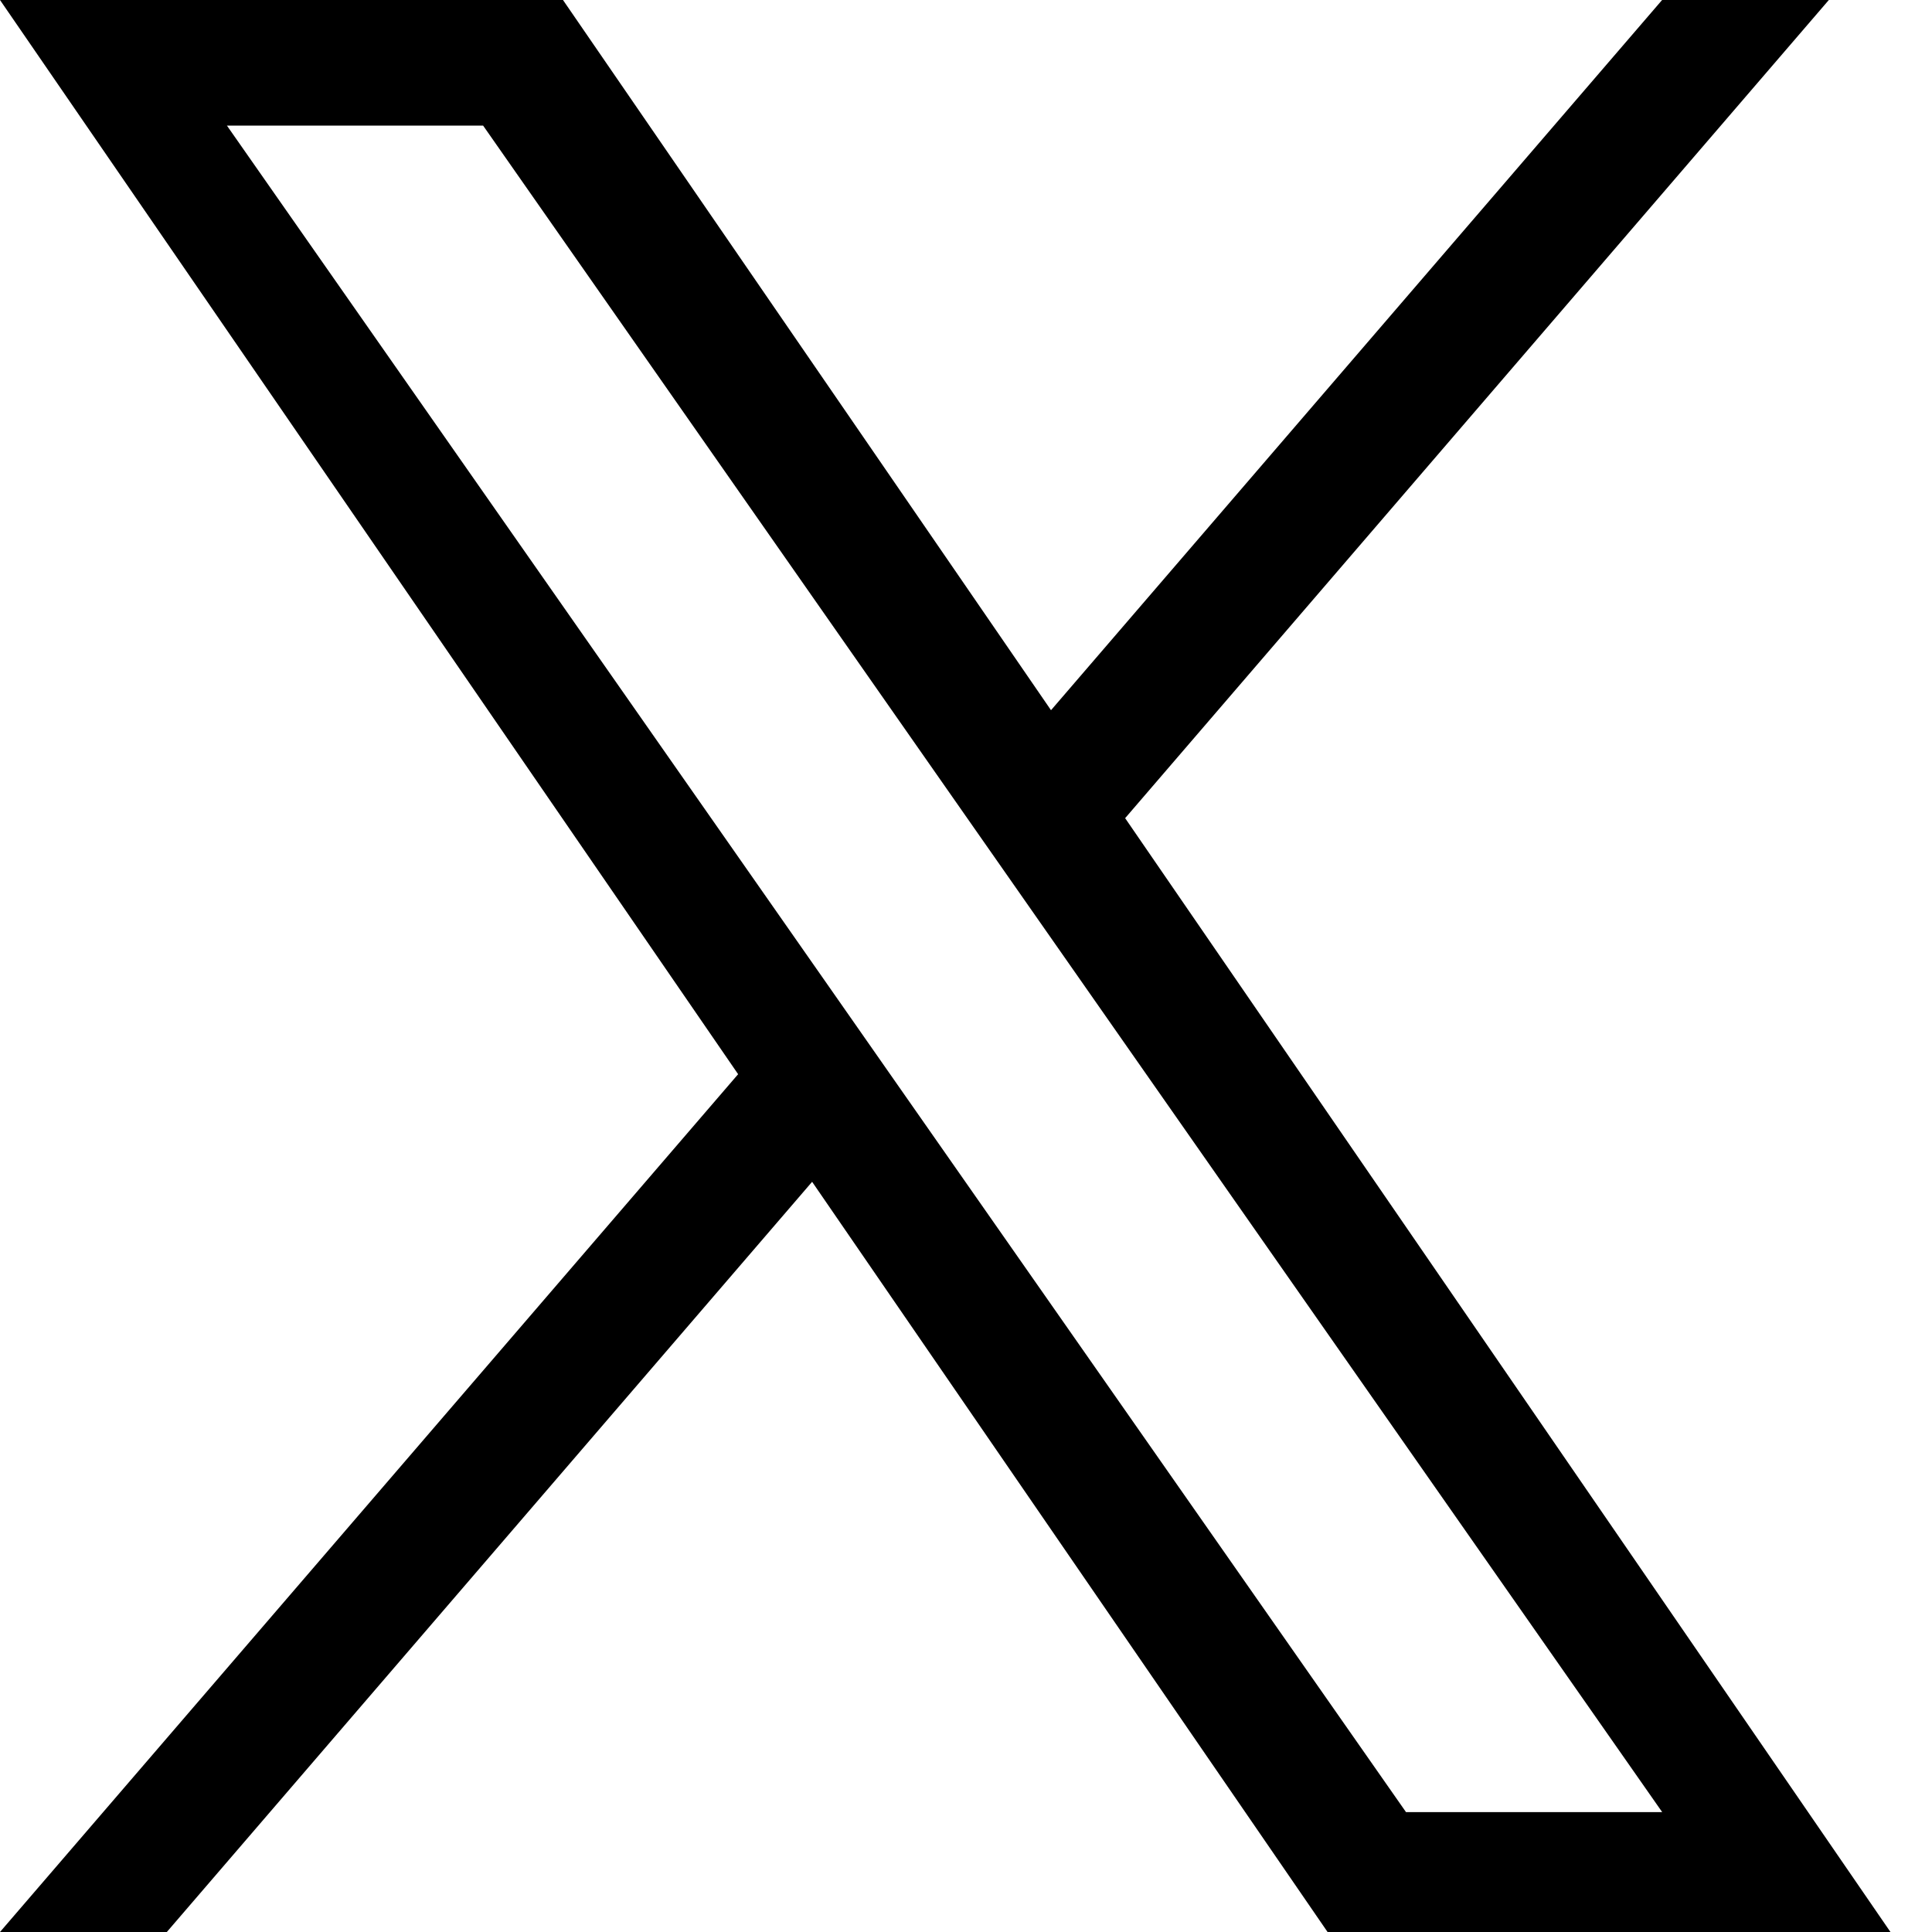
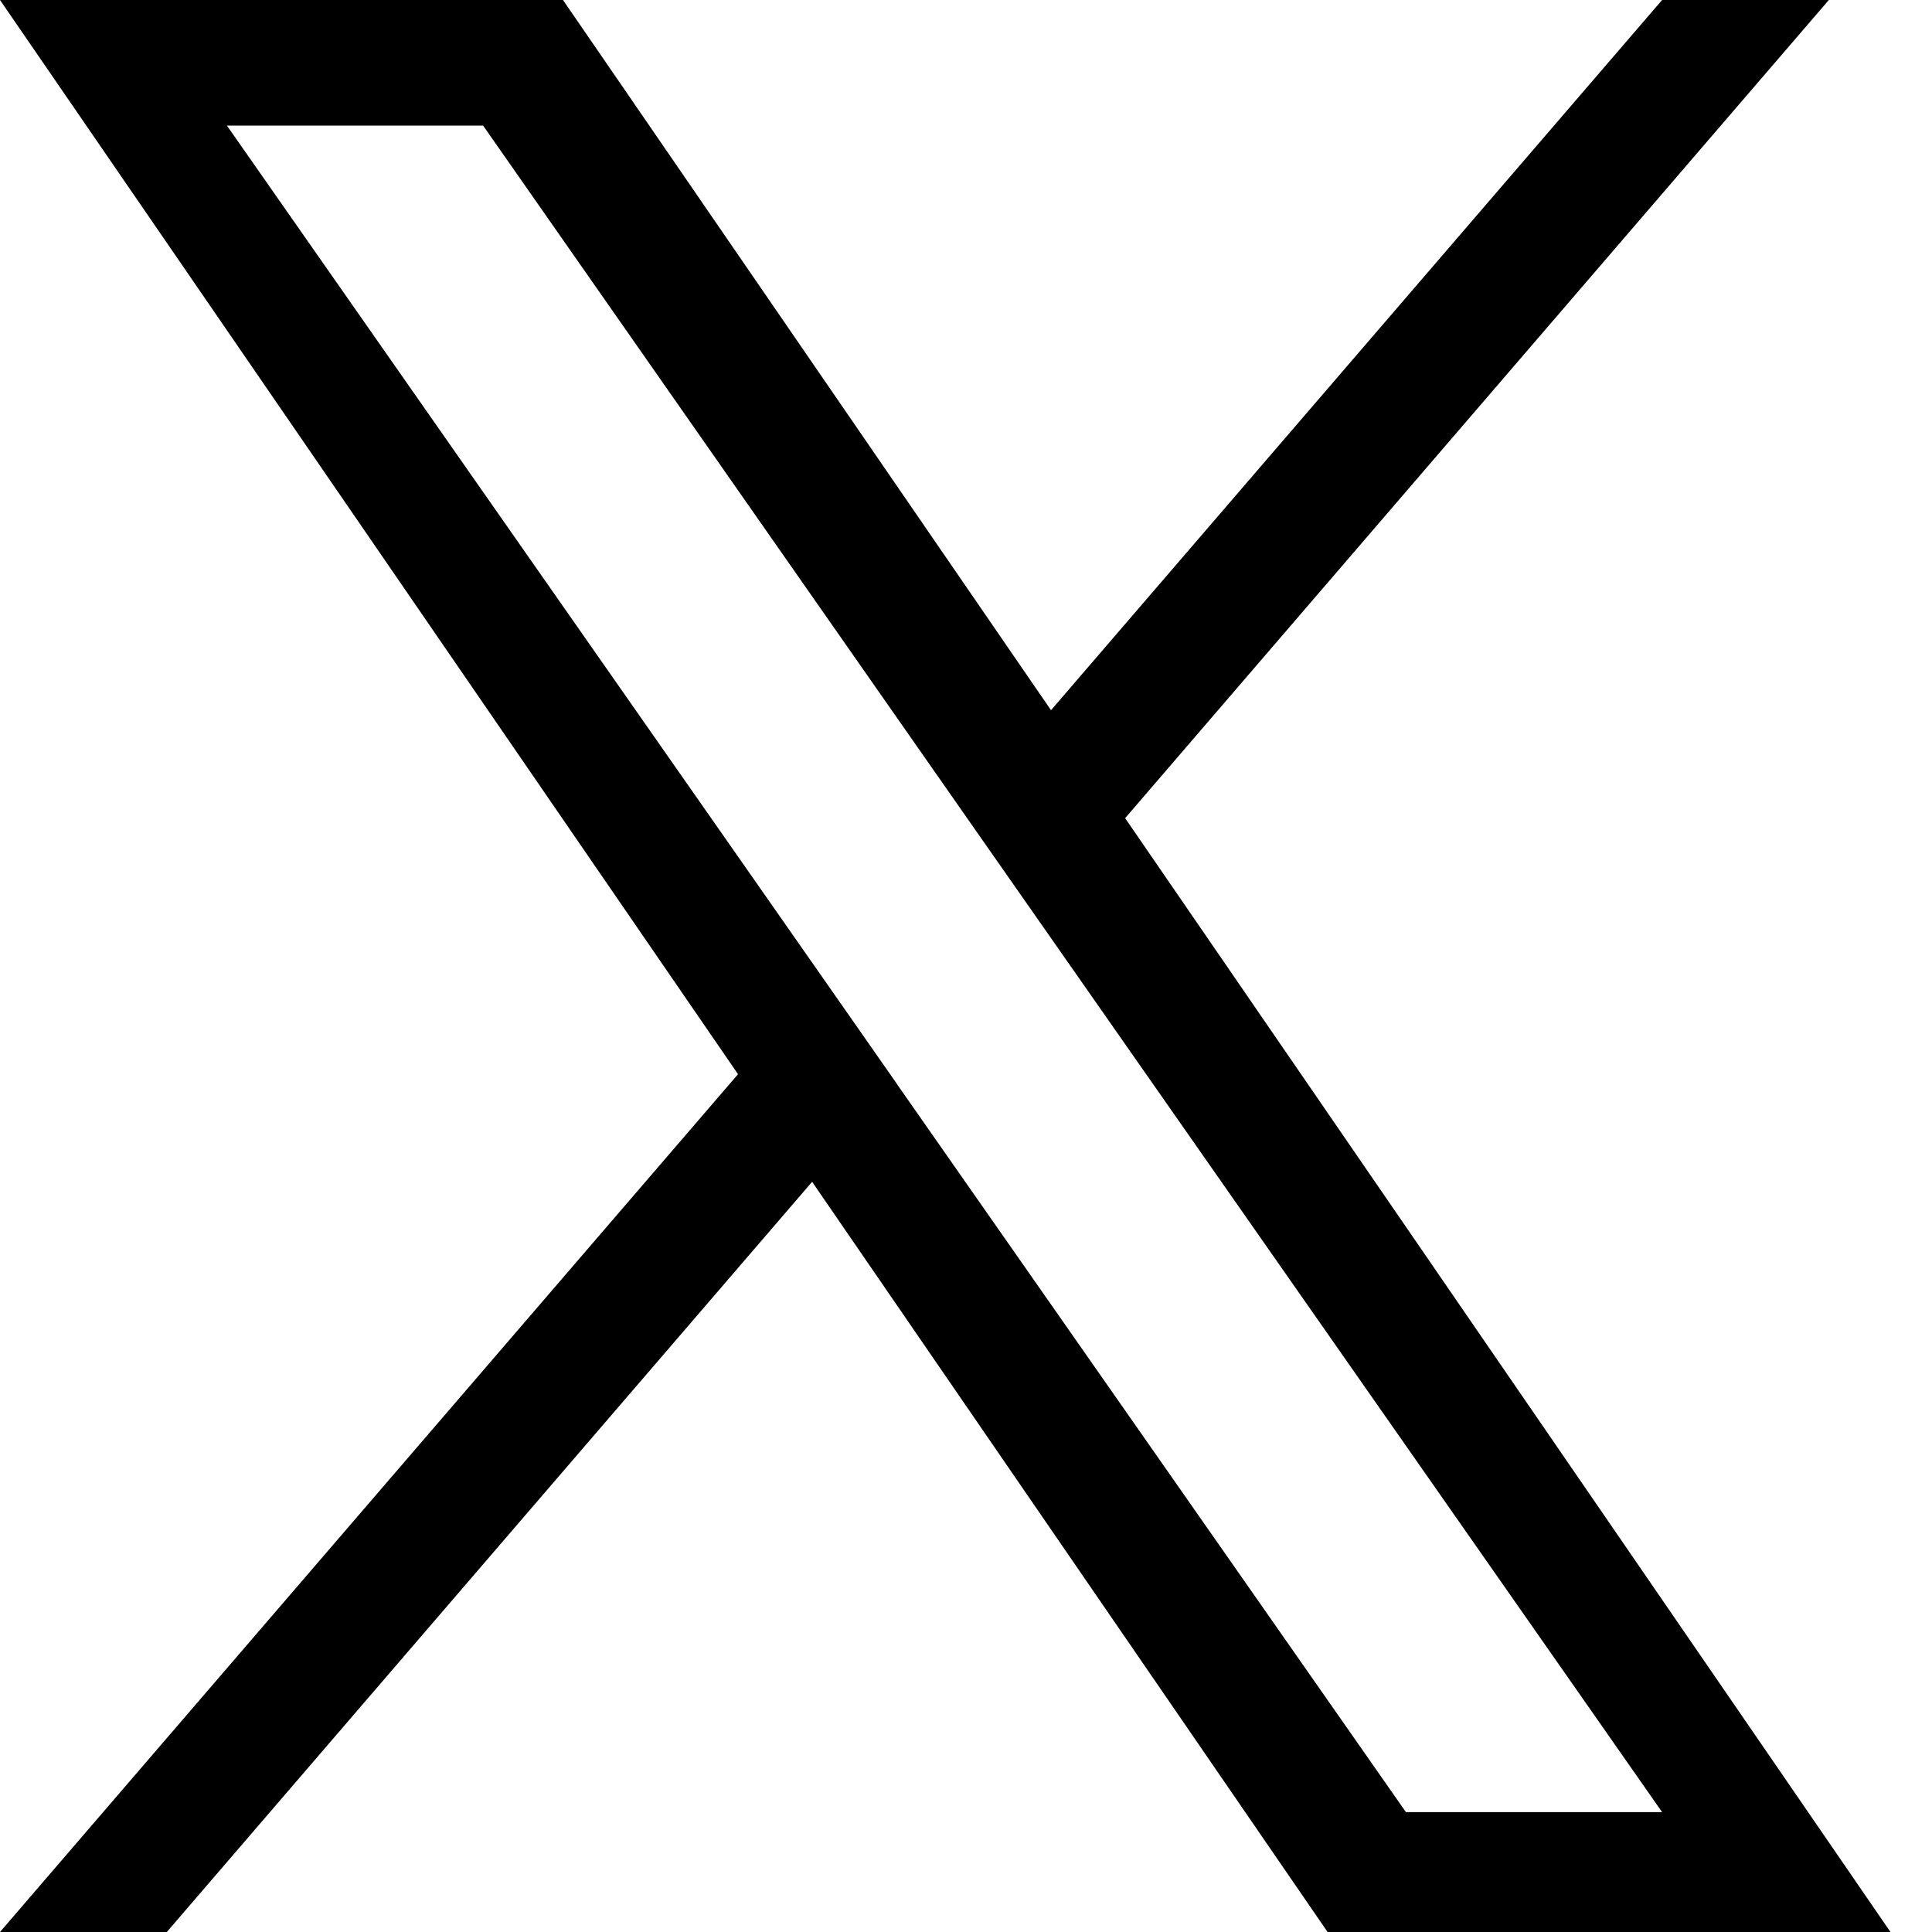
- <svg xmlns="http://www.w3.org/2000/svg" width="20px" height="20px" viewBox="0 0 20 20" version="1.1">
-   <g stroke="none" stroke-width="1" fill="none" fill-rule="evenodd">
-     <path d="M17.206,0 L10.88,7.352 L5.828,0 L0,0 L7.641,11.12 L0,20 L1.727,20 L8.407,12.234 L13.743,20 L19.57,20 L11.647,8.469 L11.648,8.469 L18.932,0 L17.206,0 Z M9.283,11.218 L8.508,10.109 L2.349,1.3 L5.001,1.3 L9.971,8.41 L10.745,9.517 L17.207,18.759 L14.555,18.759 L9.283,11.218 Z" fill="currentColor" />
-   </g>
+ <svg xmlns="http://www.w3.org/2000/svg" viewBox="0 0 20 20">
+   <path fill="currentColor" fill-rule="evenodd" d="M17.206 0 10.88 7.352 5.828 0H0l7.64 11.12L0 20h1.727l6.68-7.766L13.743 20h5.827L11.647 8.469h.001L18.932 0h-1.726ZM9.283 11.218l-.775-1.109L2.349 1.3h2.652L9.97 8.41l.774 1.107 6.462 9.242h-2.652l-5.272-7.541Z" />
</svg>
